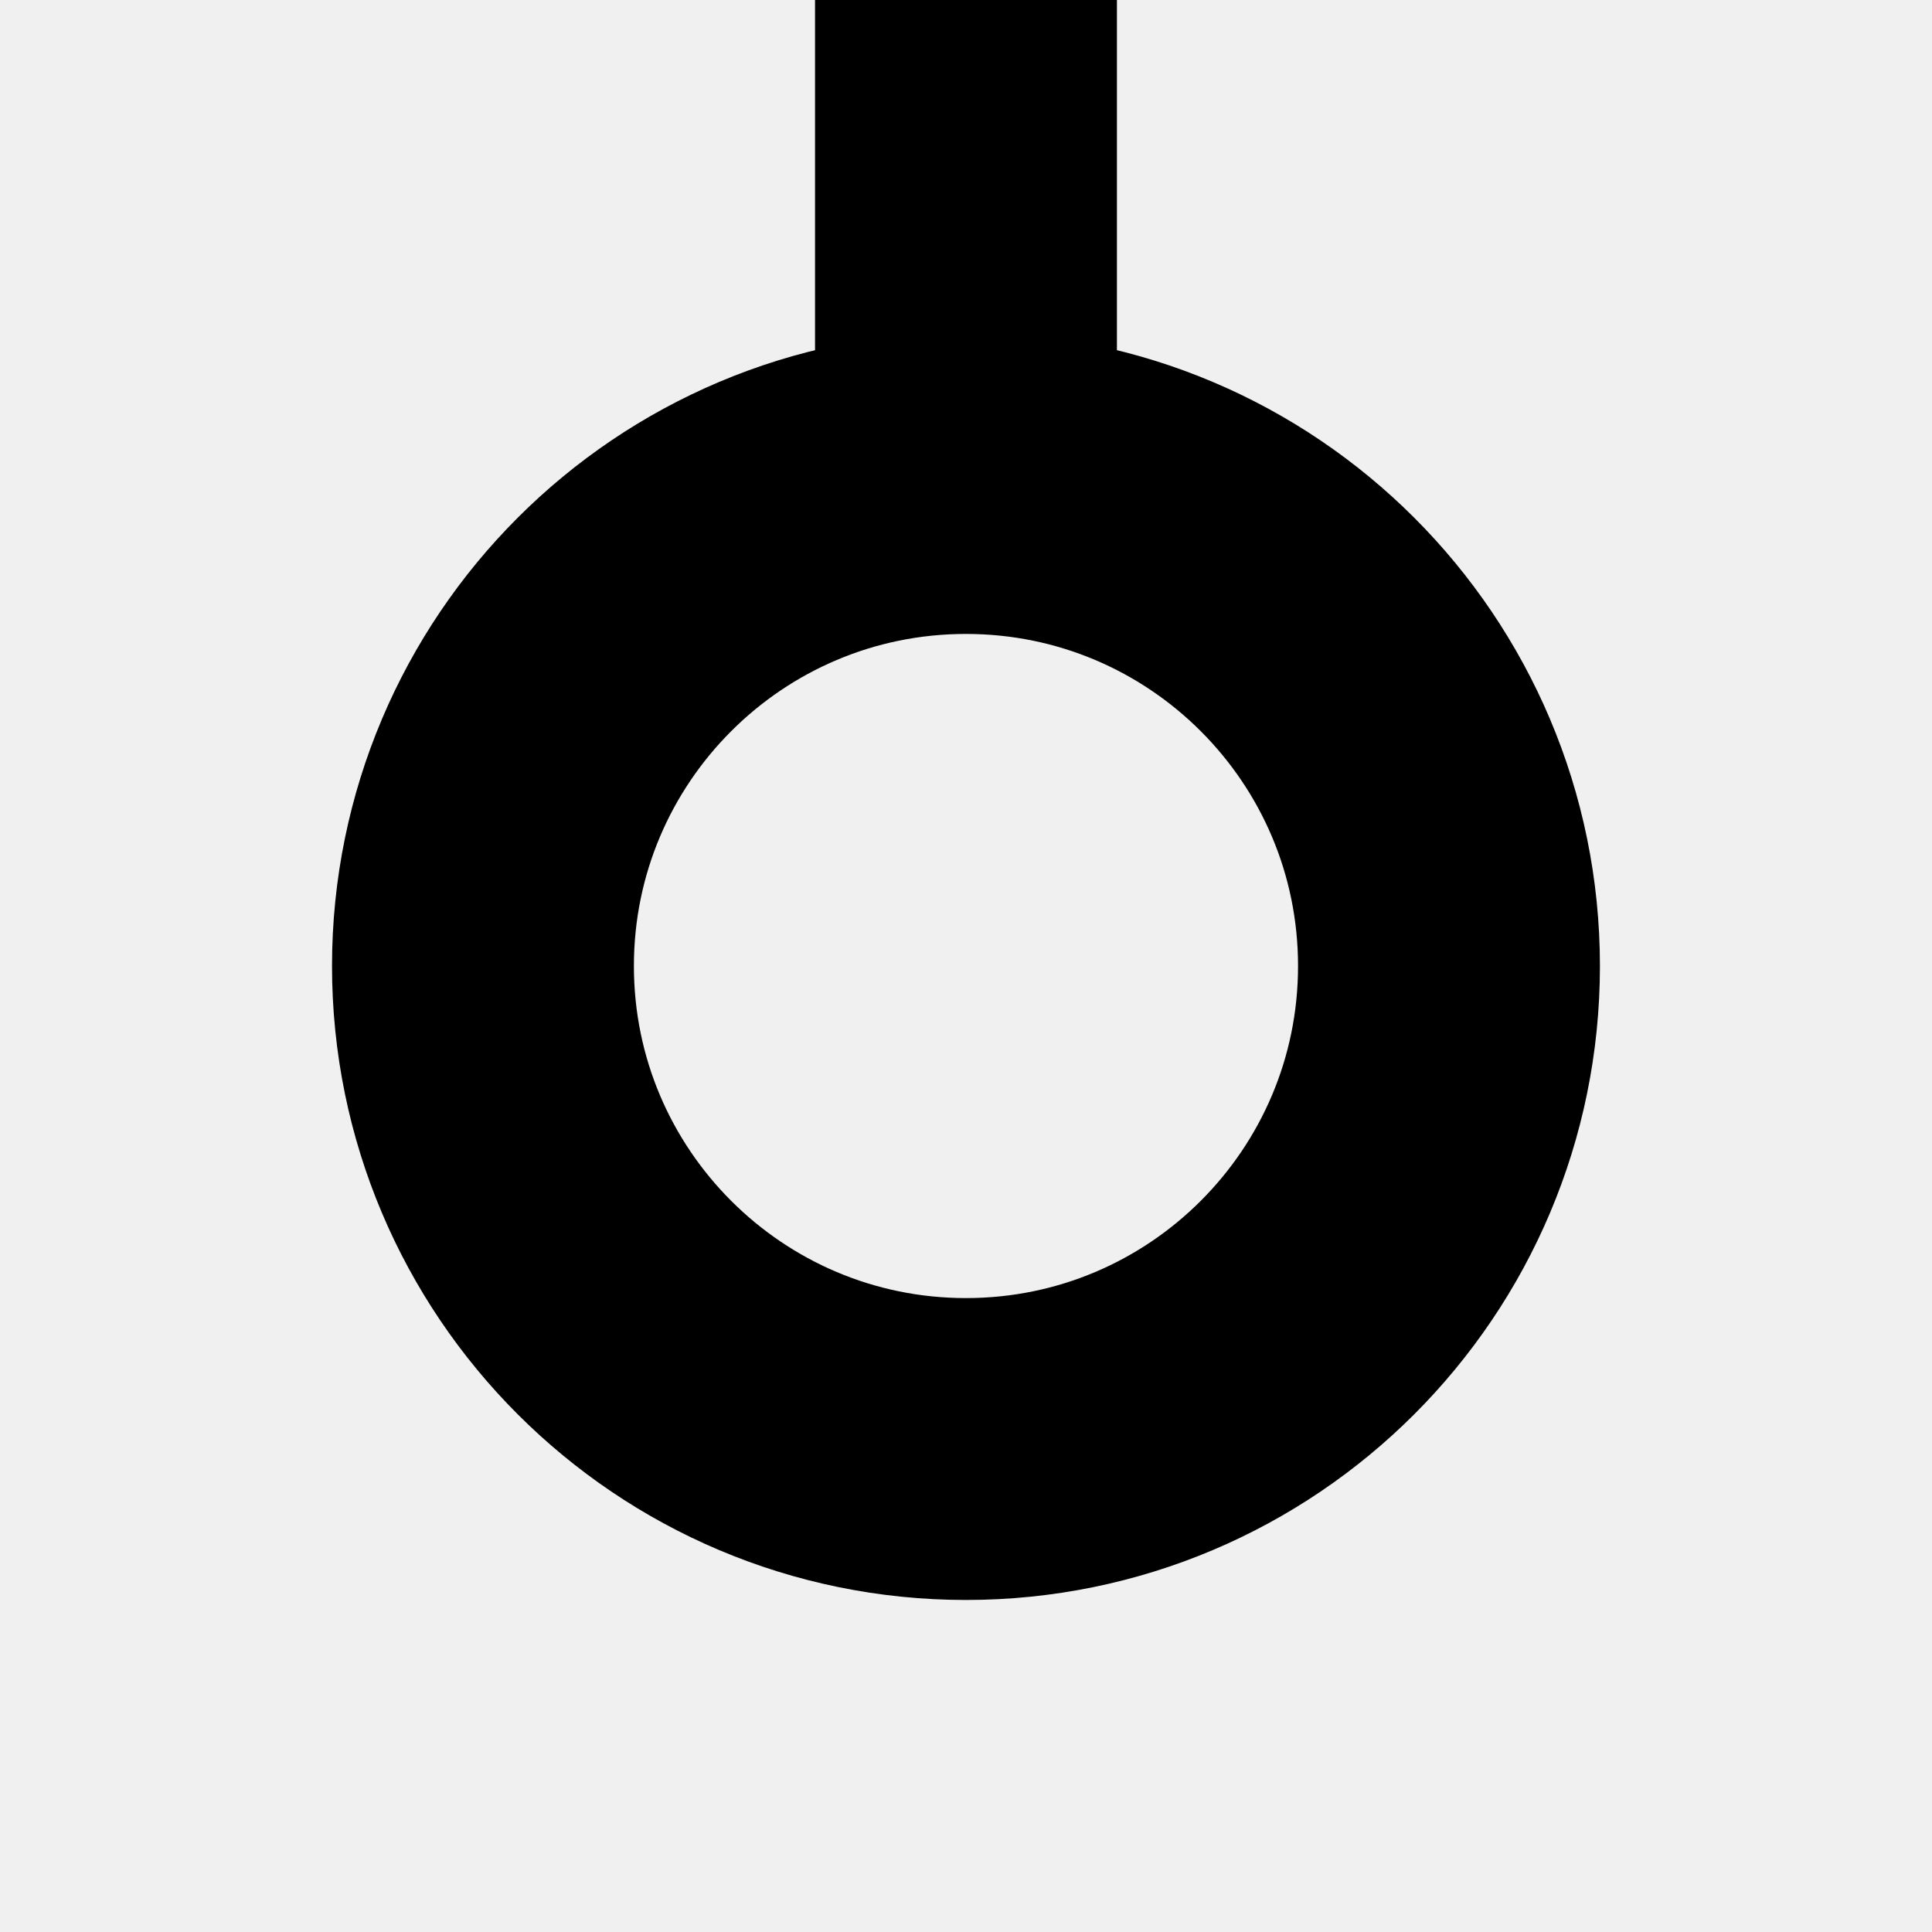
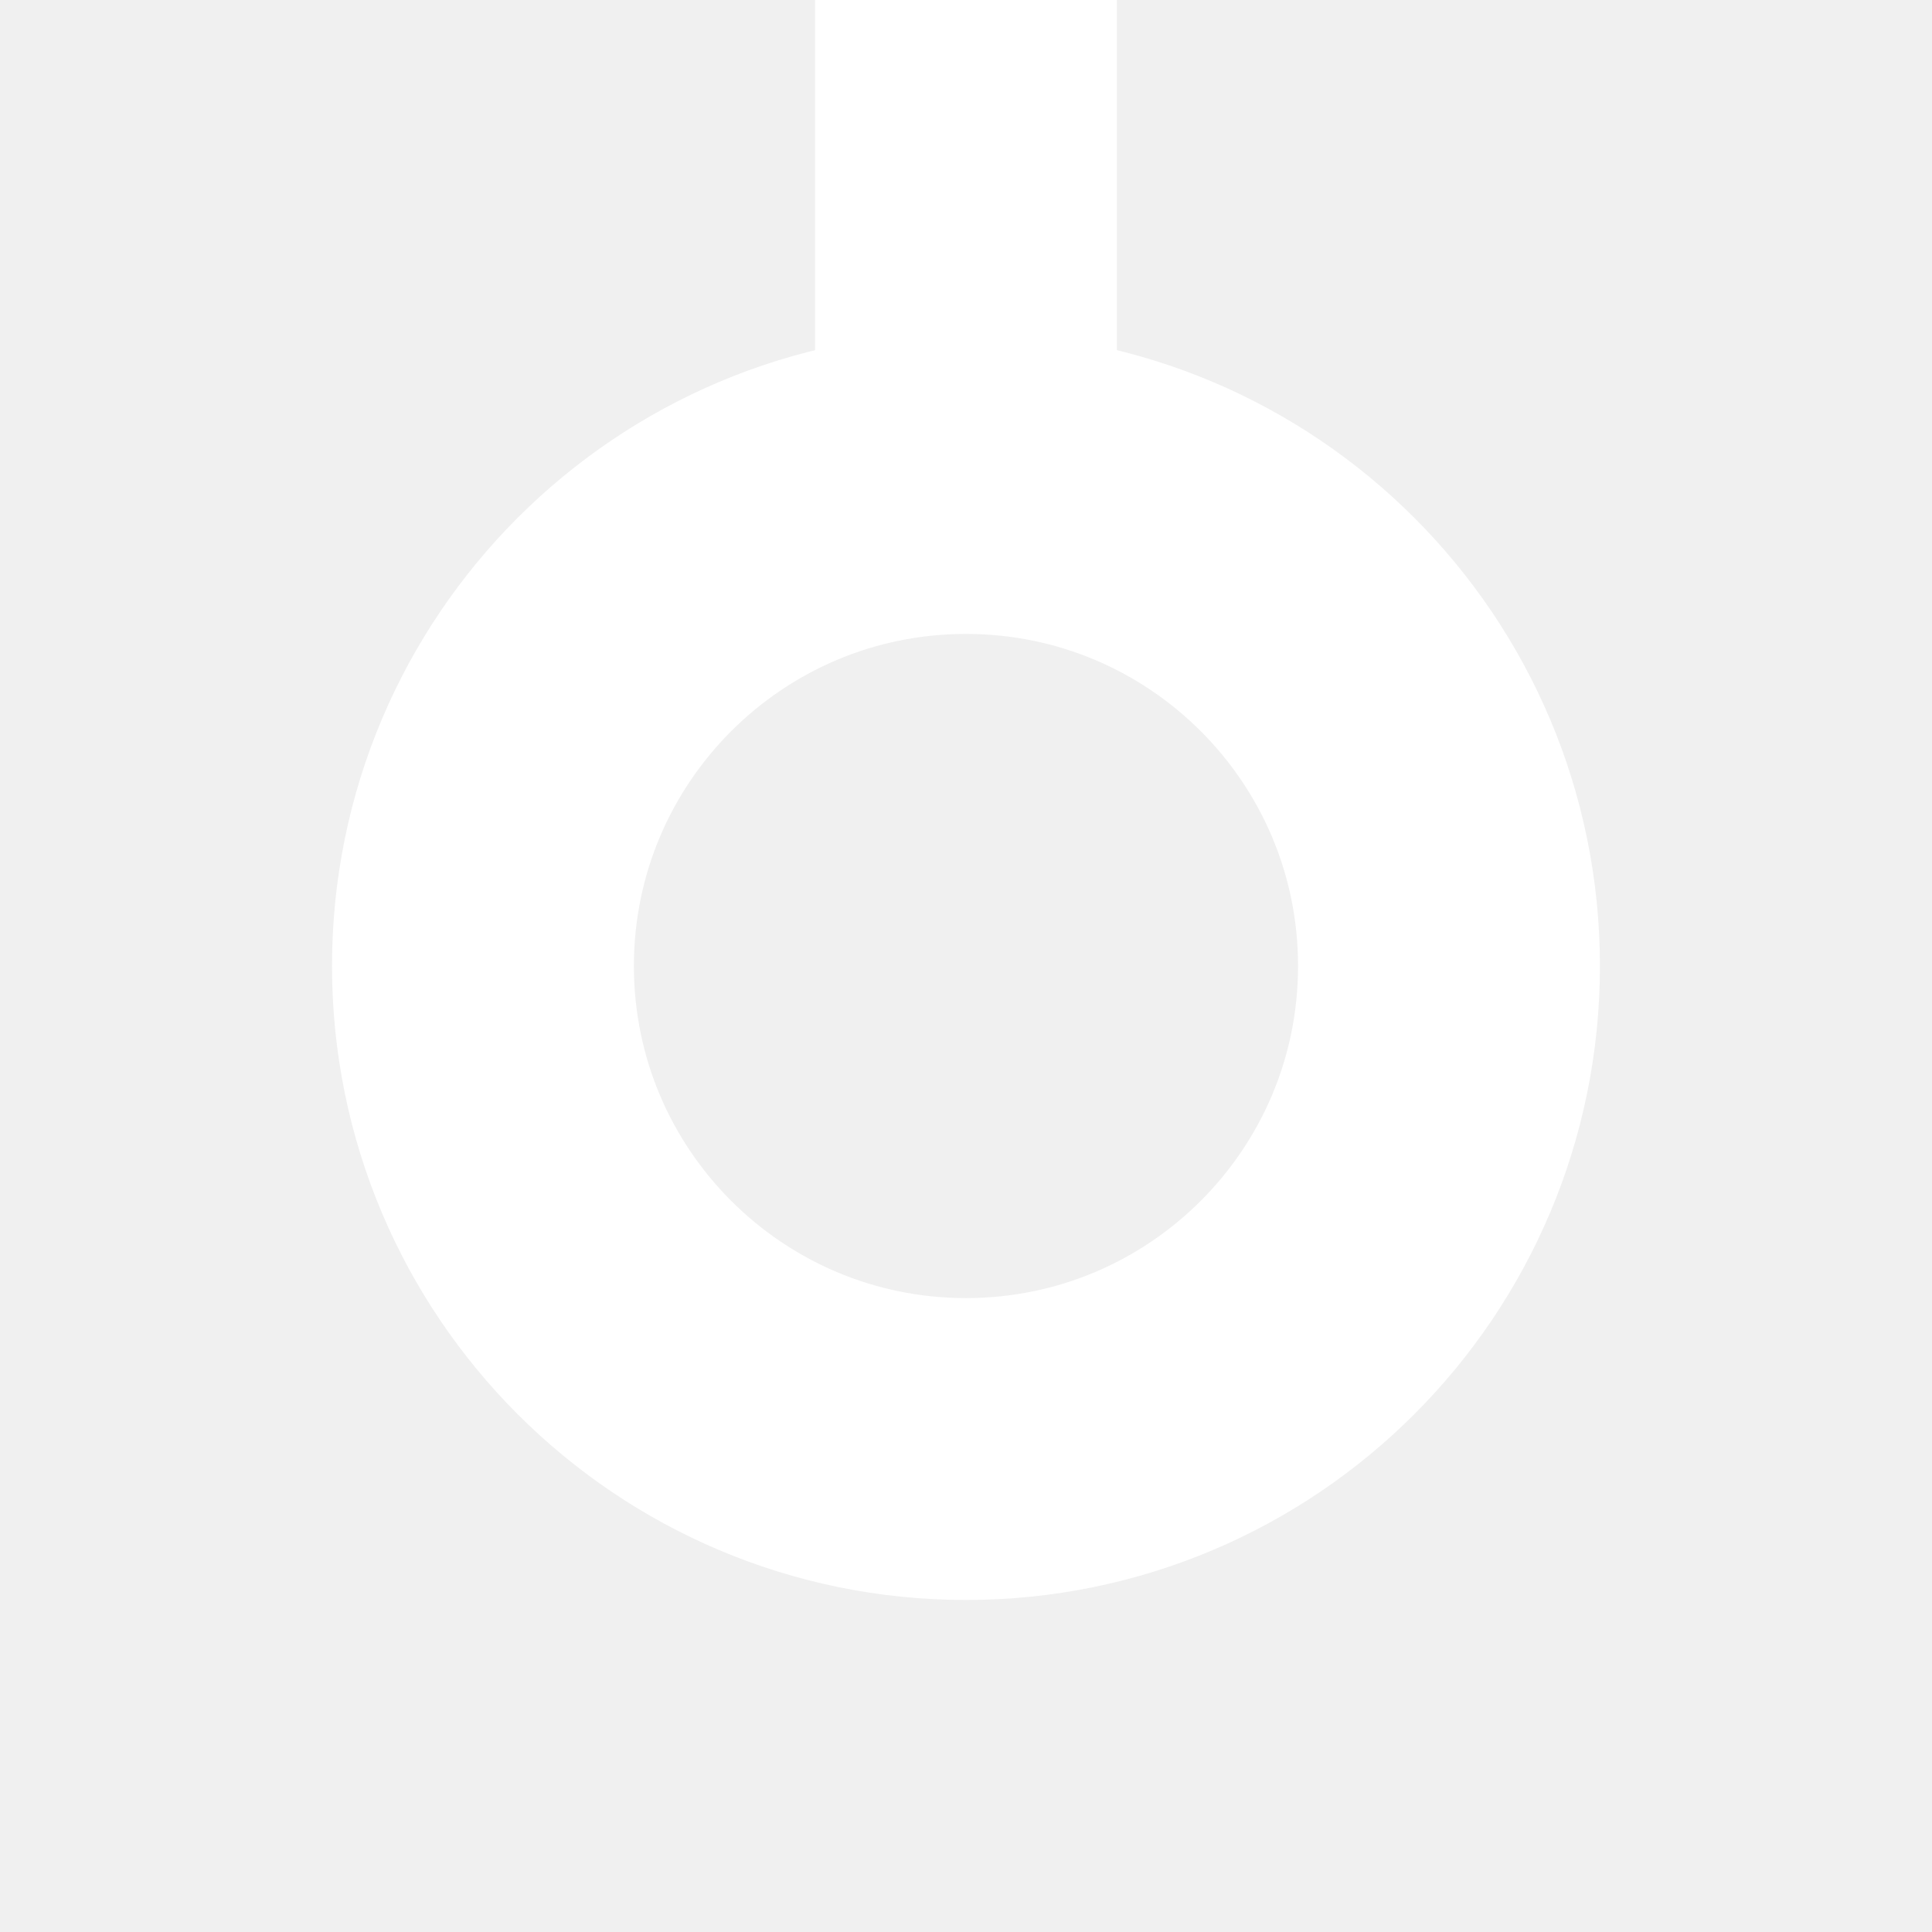
<svg xmlns="http://www.w3.org/2000/svg" width="128" height="128" viewBox="0 0 33.867 33.867" version="1.1" id="svg8">
  <defs id="defs2" />
  <g id="layer1" transform="translate(0,-263.1333)">
-     <circle style="fill:none;stroke-width:5.292;stroke:#000000;stroke-opacity:1;stroke-miterlimit:4;stroke-dasharray:none" id="path37" cx="16.933" cy="280.067" r="8.467" />
-     <path style="fill:none;fill-rule:evenodd;stroke:#000000;stroke-width:5.292;stroke-linecap:butt;stroke-linejoin:miter;stroke-opacity:1;stroke-miterlimit:4;stroke-dasharray:none" d="m 16.933,271.6 v -8.467" id="path4541" />
+     <circle style="fill:none;stroke-width:5.292;stroke:#ffffff;stroke-opacity:1;stroke-miterlimit:4;stroke-dasharray:none" id="path37" cx="16.933" cy="280.067" r="8.467" />
+     <path style="fill:none;fill-rule:evenodd;stroke:#ffffff;stroke-width:5.292;stroke-linecap:butt;stroke-linejoin:miter;stroke-opacity:1;stroke-miterlimit:4;stroke-dasharray:none" d="m 16.933,271.6 v -8.467" id="path4541" />
  </g>
</svg>
